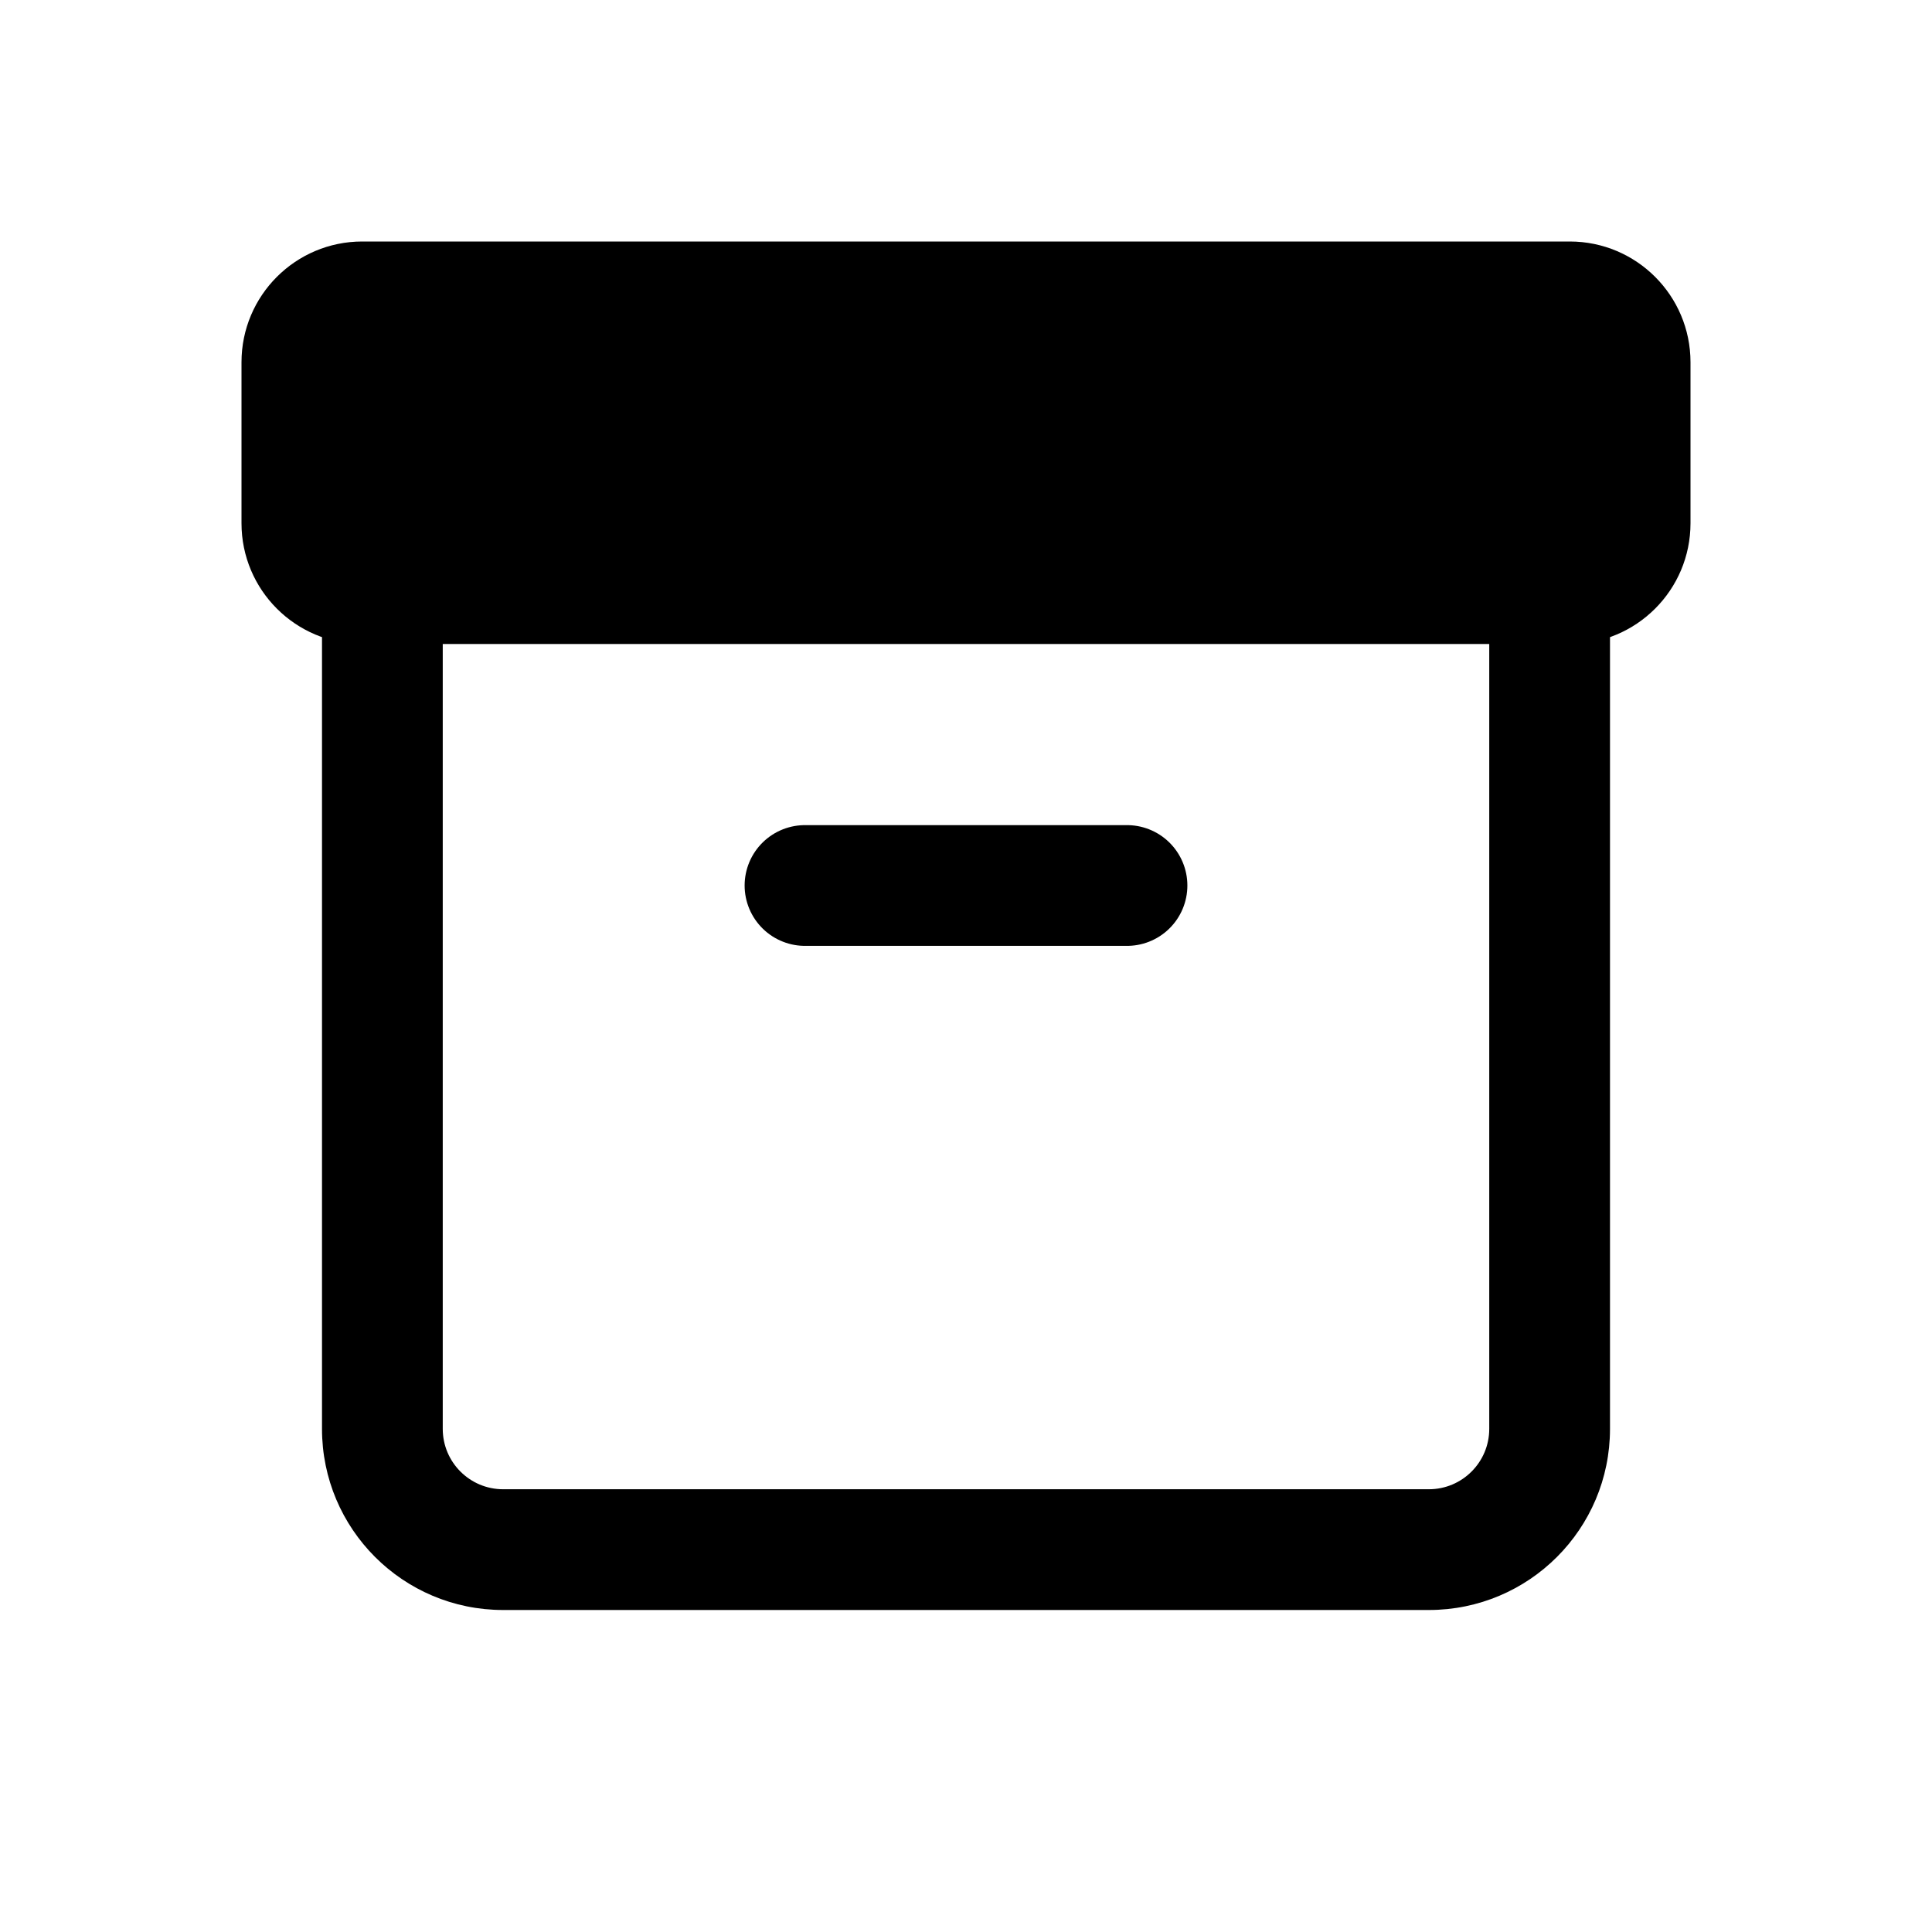
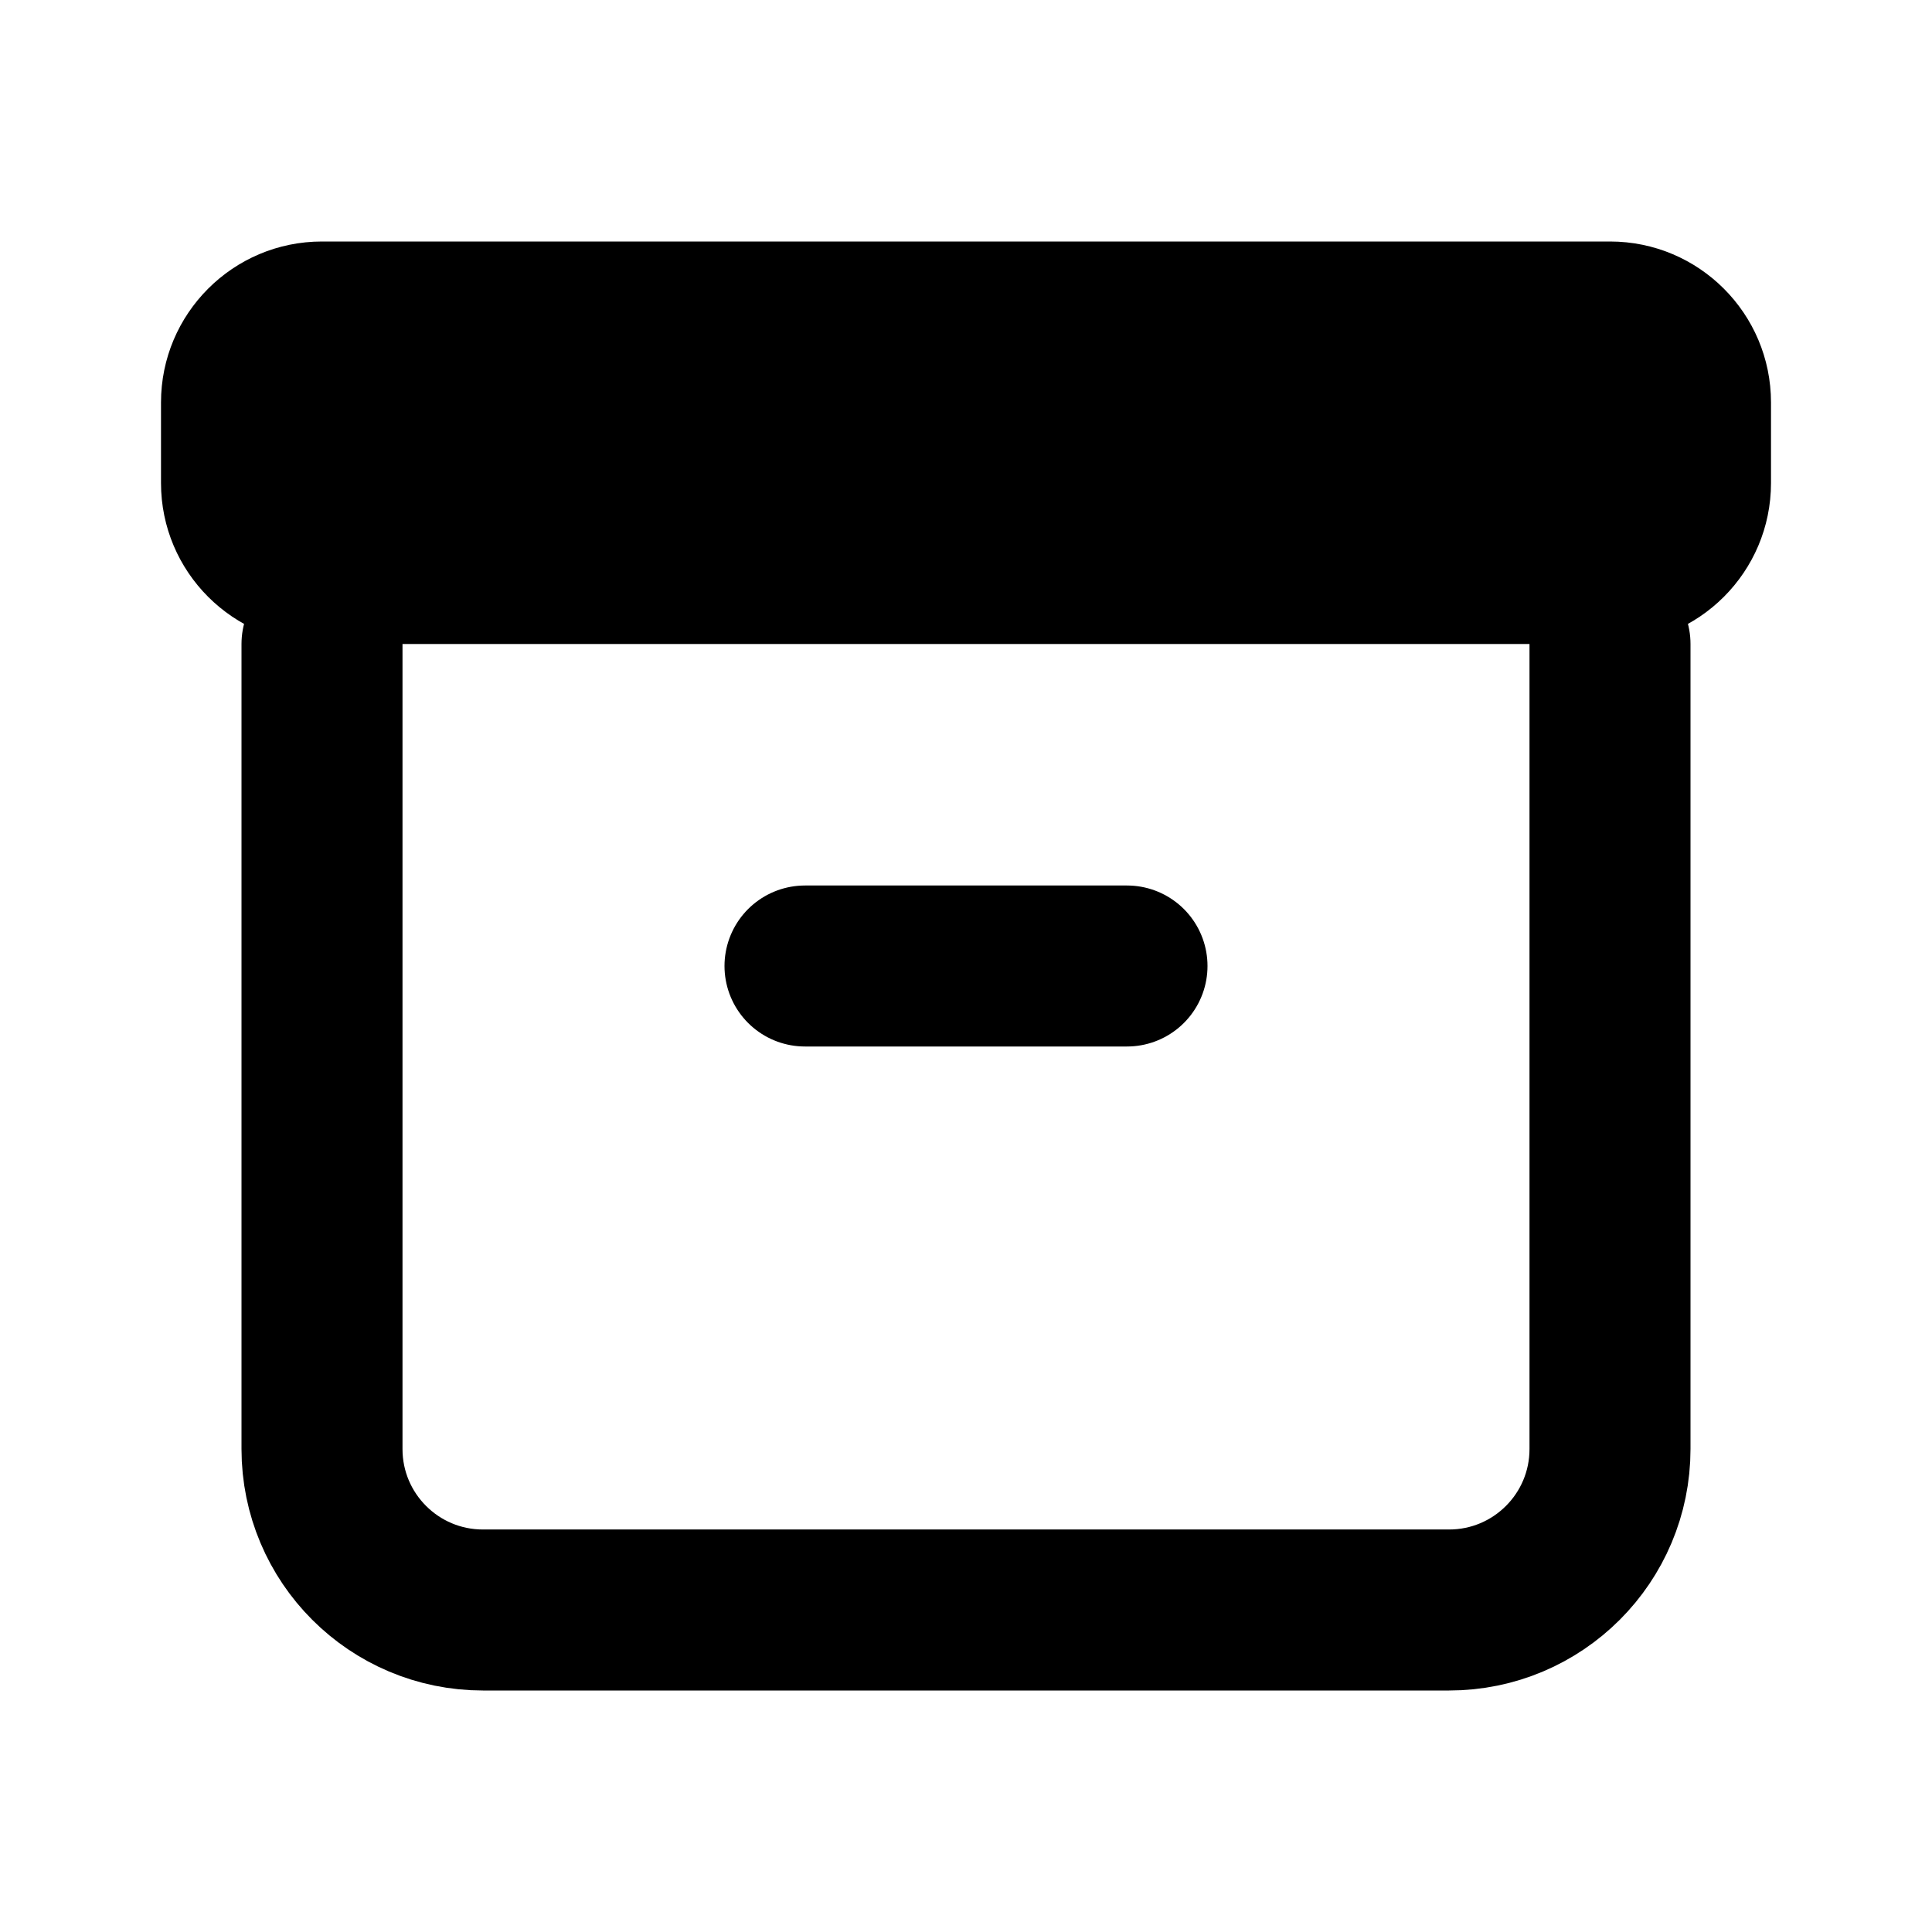
<svg xmlns="http://www.w3.org/2000/svg" viewBox="0 0 24 24" fill="none">
-   <path id="矢量 7(边框)" d="M5.5 17.75L5.5 8L5.5 7.25L4 7.25L4 17.75C4 18.993 5.007 20 6.25 20L17.75 20C18.993 20 20 18.993 20 17.75L20 8L20 7.25L18.5 7.25L18.5 8L18.5 17.75C18.5 18.164 18.164 18.5 17.75 18.5L6.25 18.5C5.836 18.5 5.5 18.164 5.5 17.75Z" fill="currentColor" fill-rule="evenodd" />
-   <path id="矢量 8" d="M10 11L14 11" stroke="currentColor" stroke-linecap="round" stroke-linejoin="round" stroke-width="1.5" />
-   <rect id="矩形 1" width="18" height="5" x="3" y="3" rx="1.5" fill="currentColor" />
+   <path id="矢量 8" d="M10 12L14 12" stroke="currentColor" stroke-linecap="round" stroke-linejoin="round" stroke-width="2" />
+   <rect id="矩形 1" width="20" height="5" x="2" y="3" rx="2" fill="currentColor" />
+   <path id="矢量 21" d="M4 8L4 18C4 19.105 4.895 20 6 20L18 20C19.105 20 20 19.105 20 18L20 8" stroke="currentColor" stroke-linecap="round" stroke-width="2" />
</svg>
